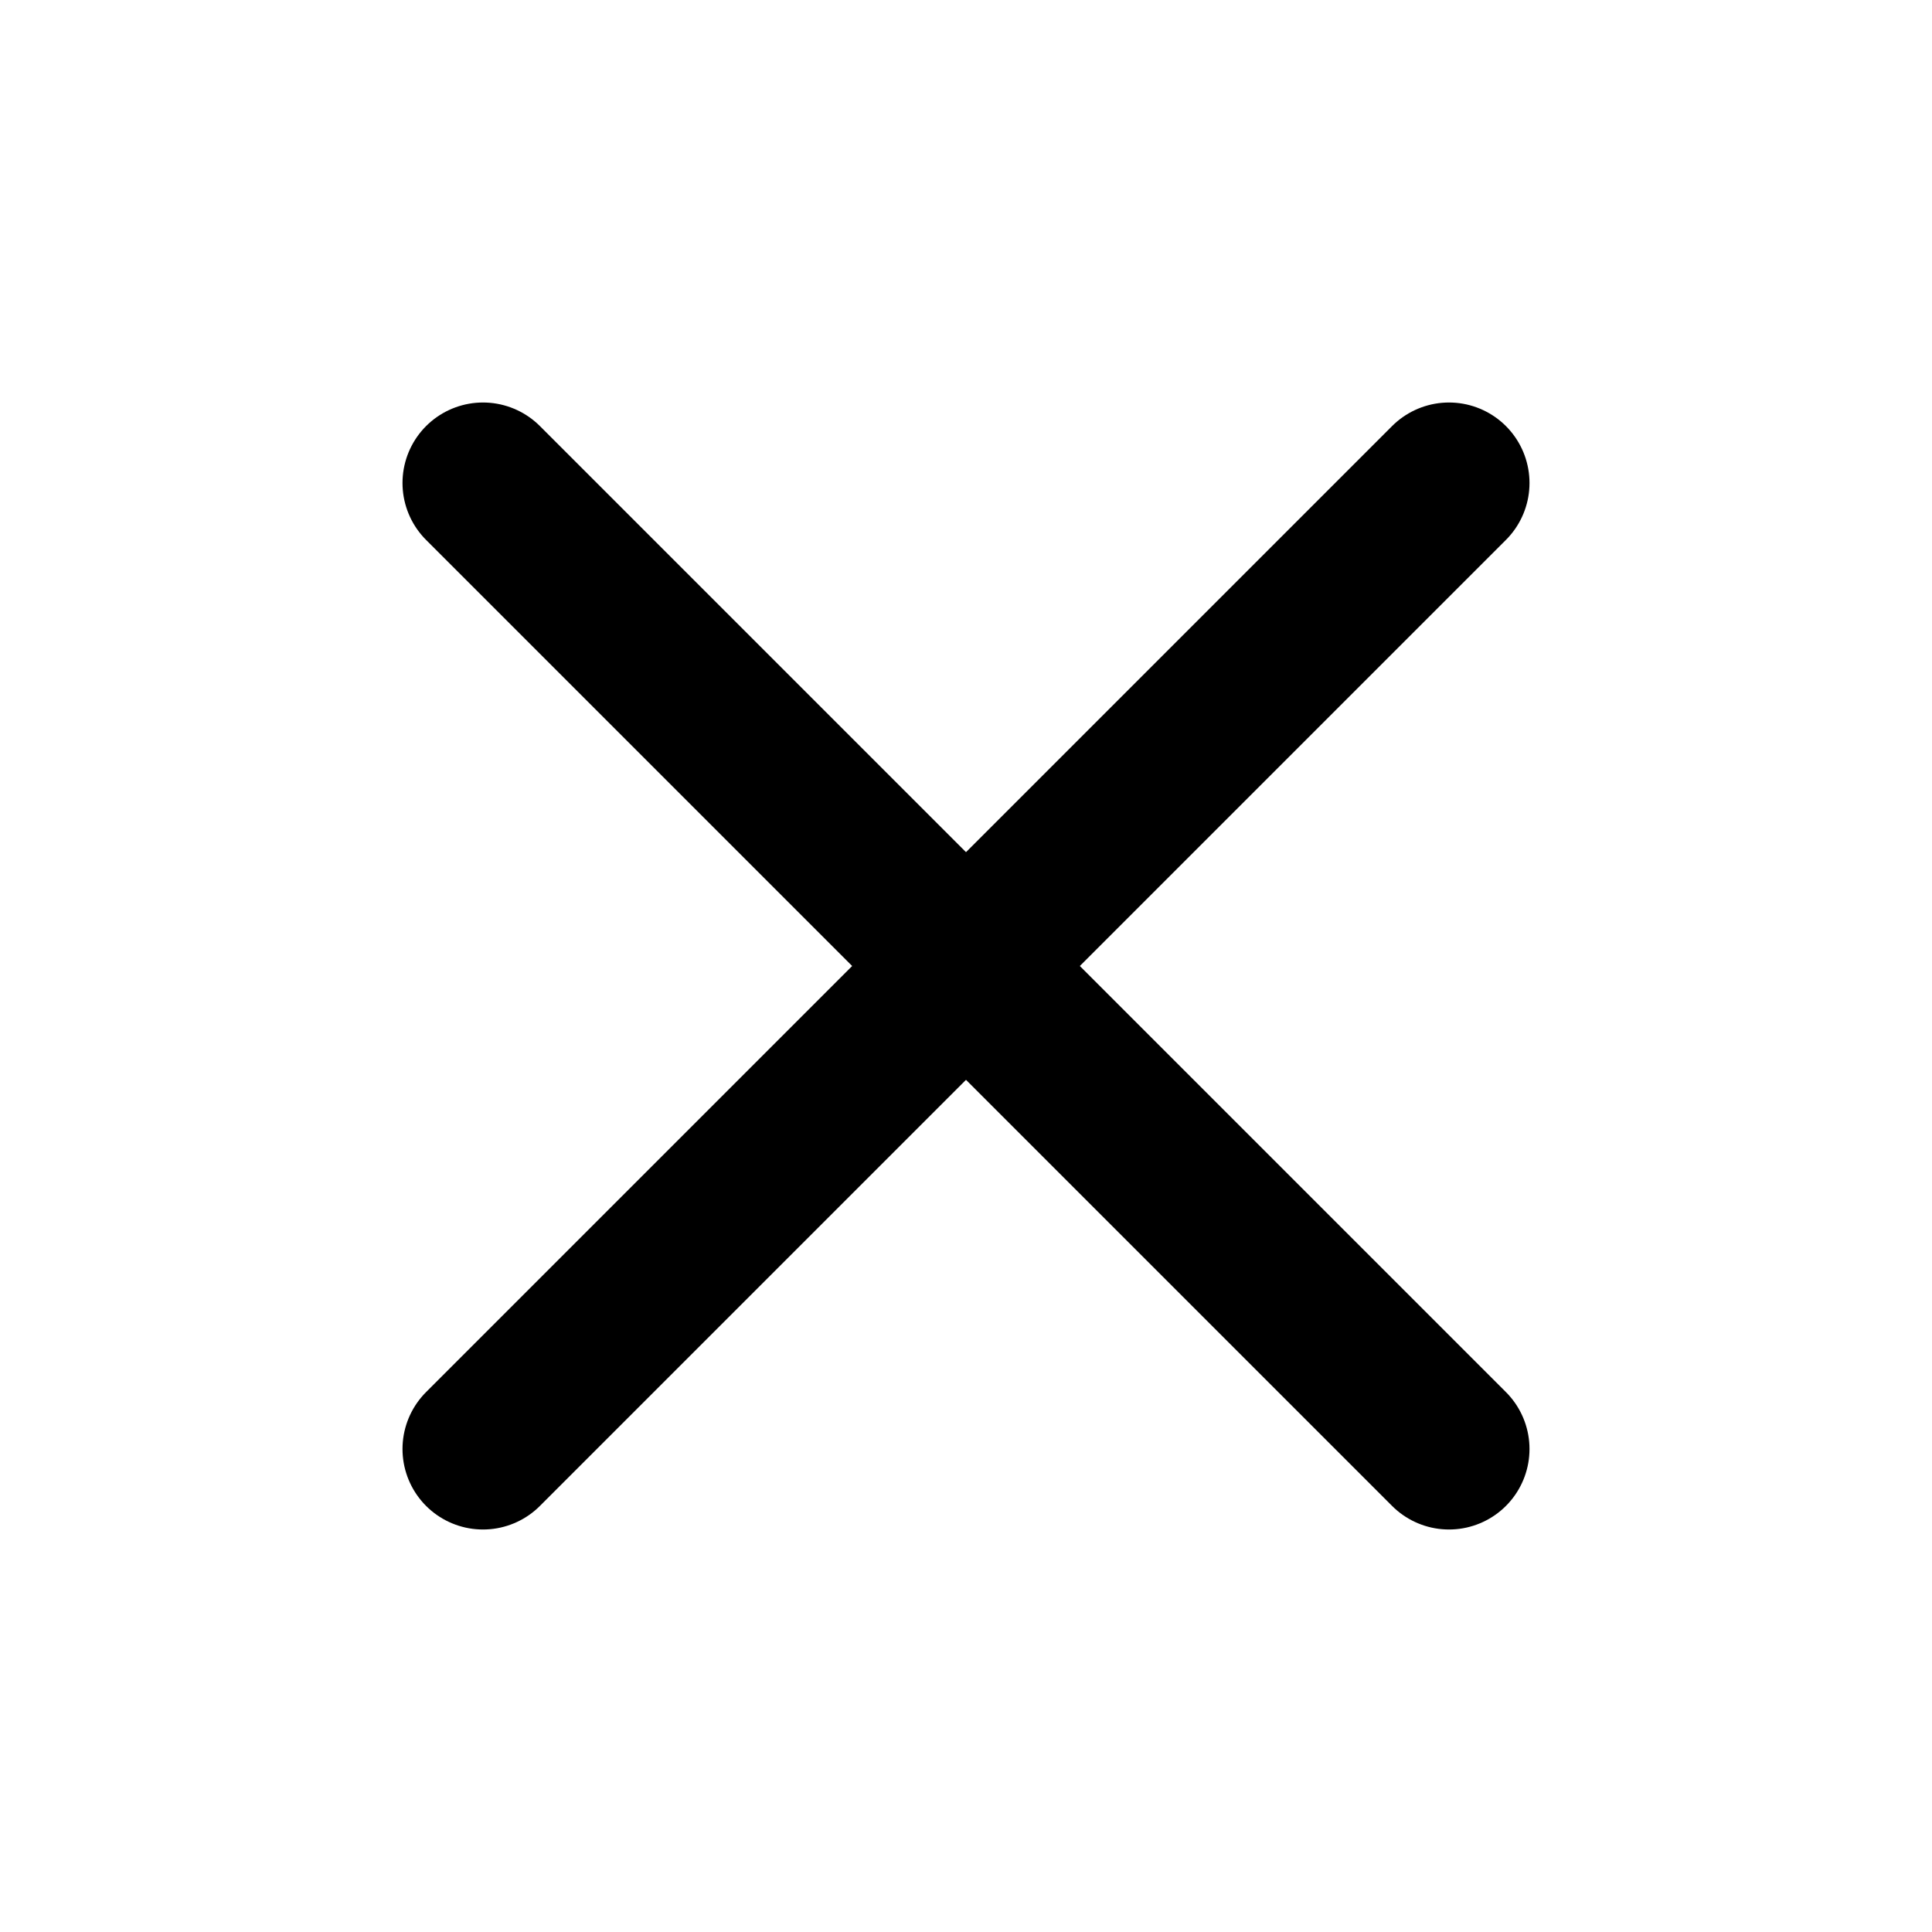
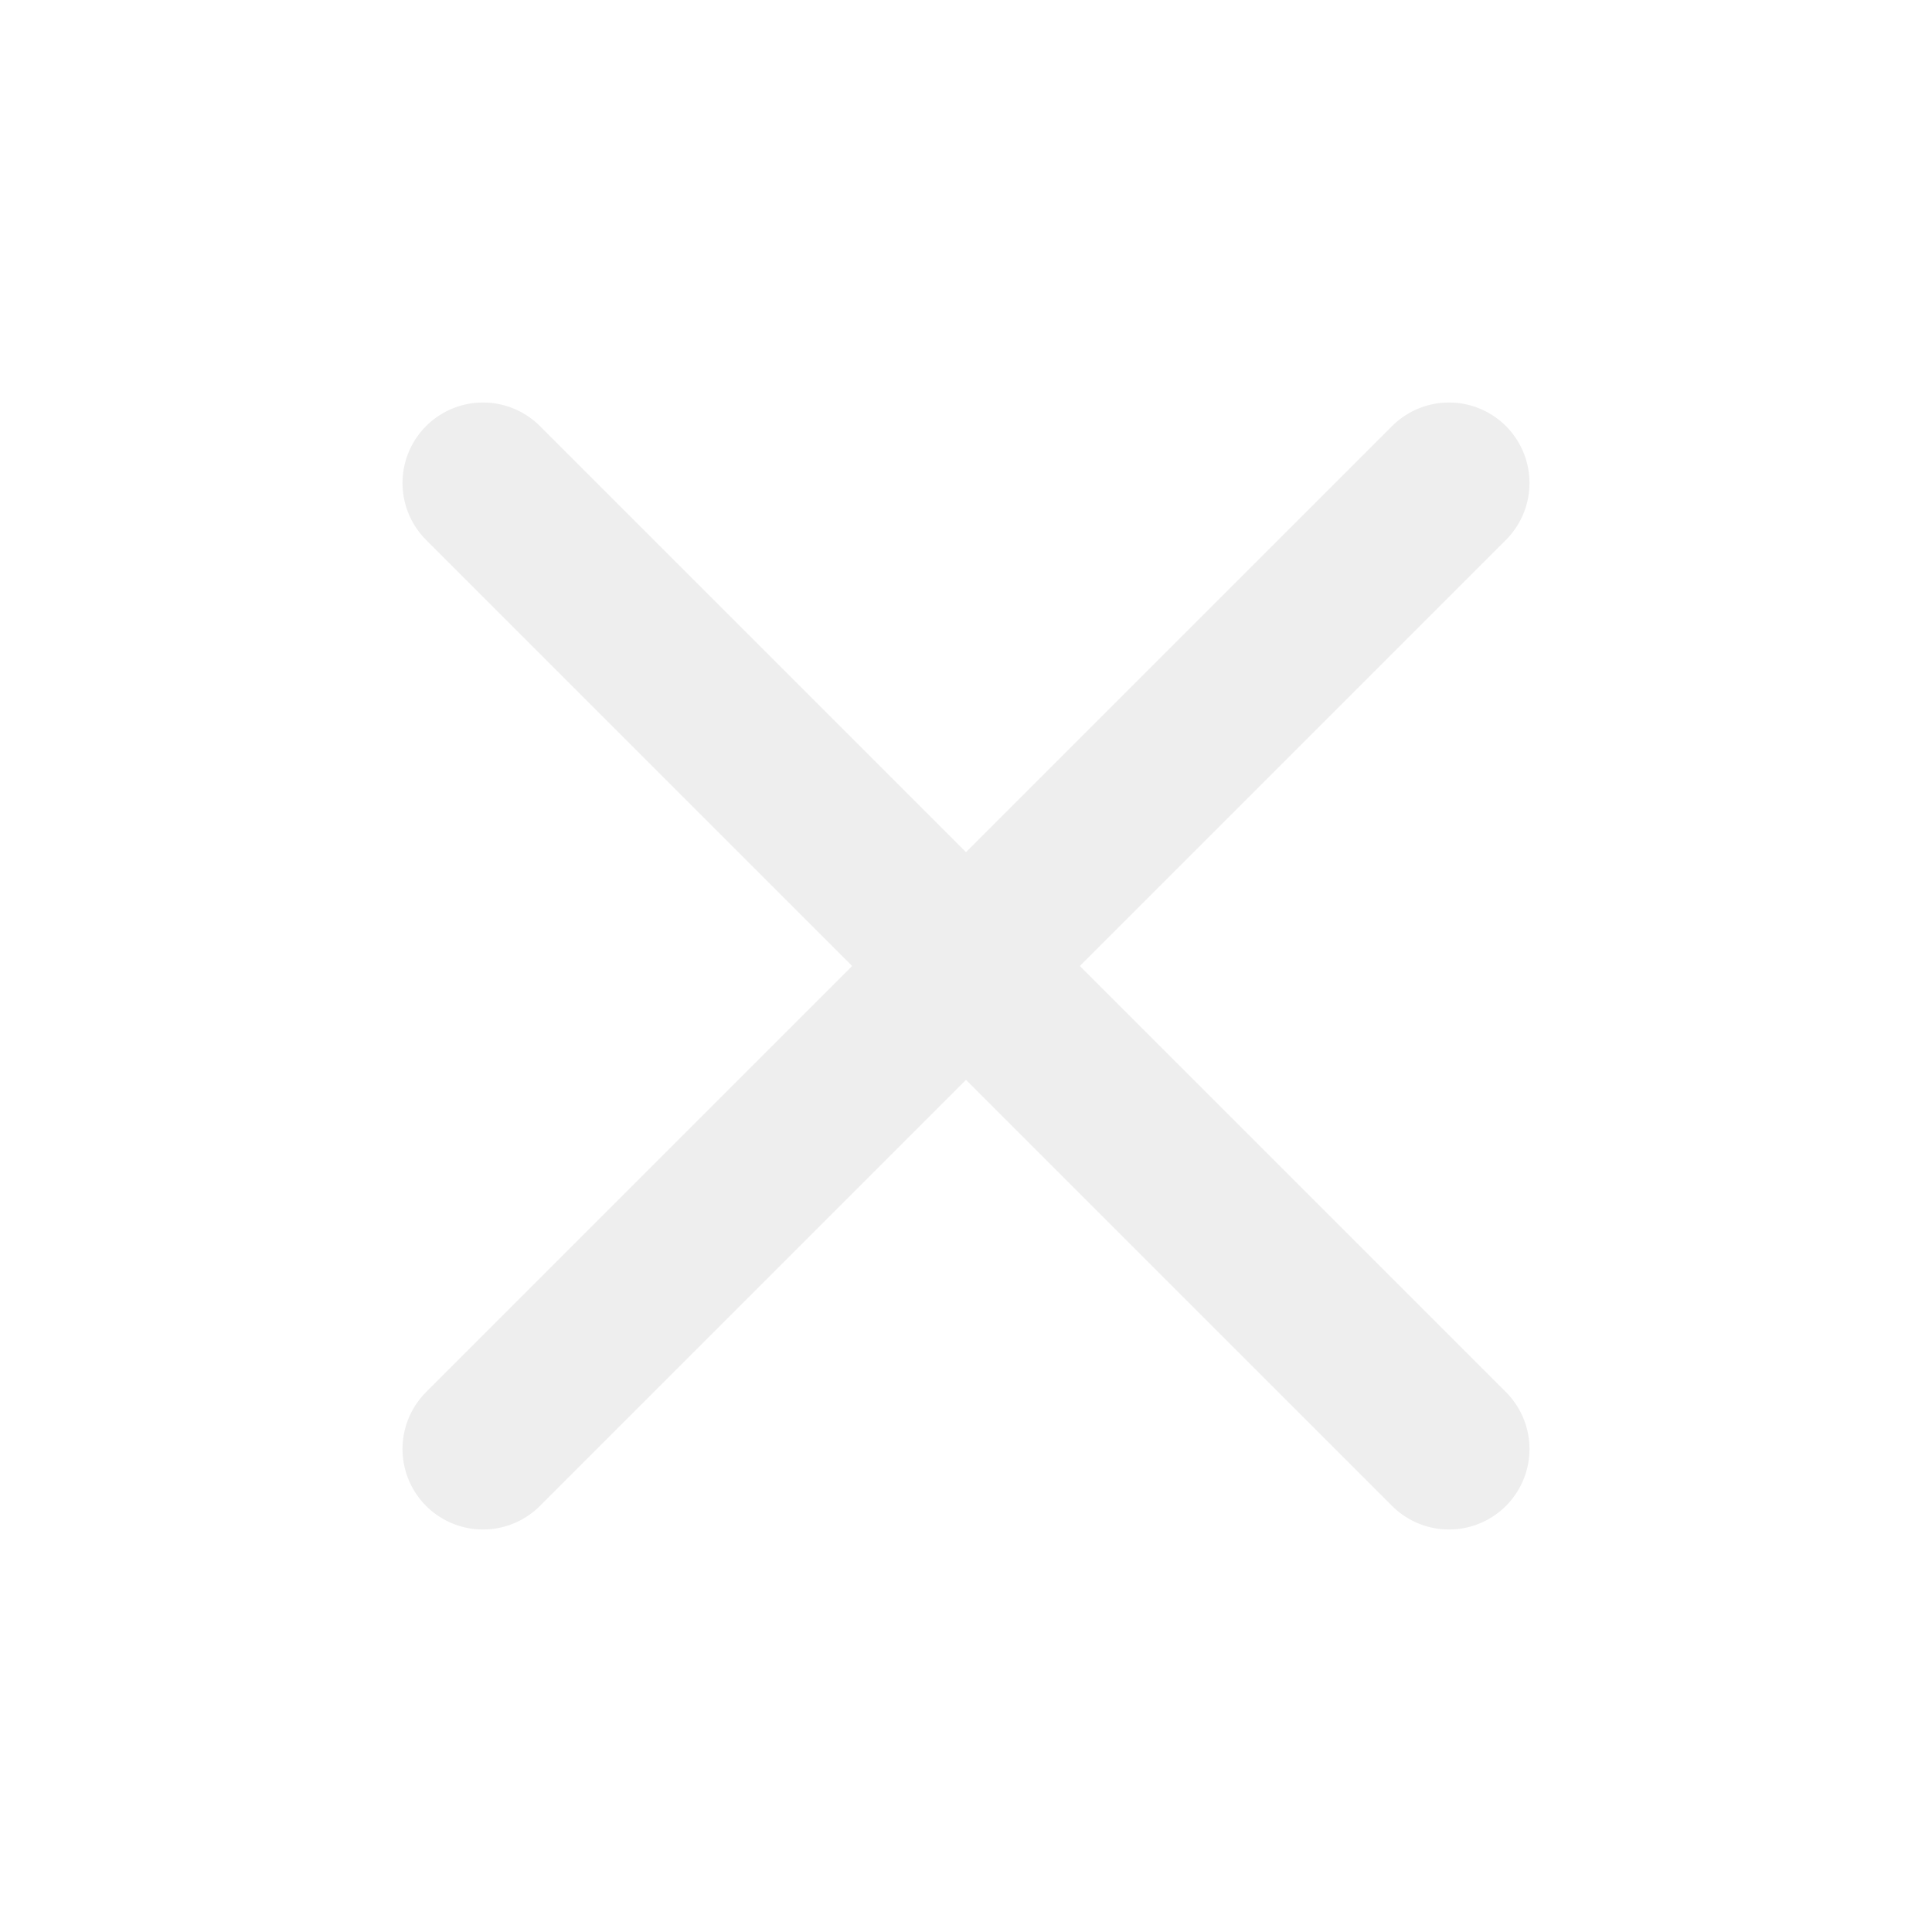
- <svg xmlns="http://www.w3.org/2000/svg" width="24" height="24" viewBox="0 0 24 24" fill="none" stroke="currentColor" stroke-width="2" stroke-linecap="round" stroke-linejoin="round" class="feather feather-x">
+ <svg xmlns="http://www.w3.org/2000/svg" width="24" height="24" viewBox="0 0 24 24" fill="none" stroke="#eeeeee" stroke-width="2" stroke-linecap="round" stroke-linejoin="round" class="feather feather-x">
  <line x1="18" y1="6" x2="6" y2="18" />
  <line x1="6" y1="6" x2="18" y2="18" />
</svg>
